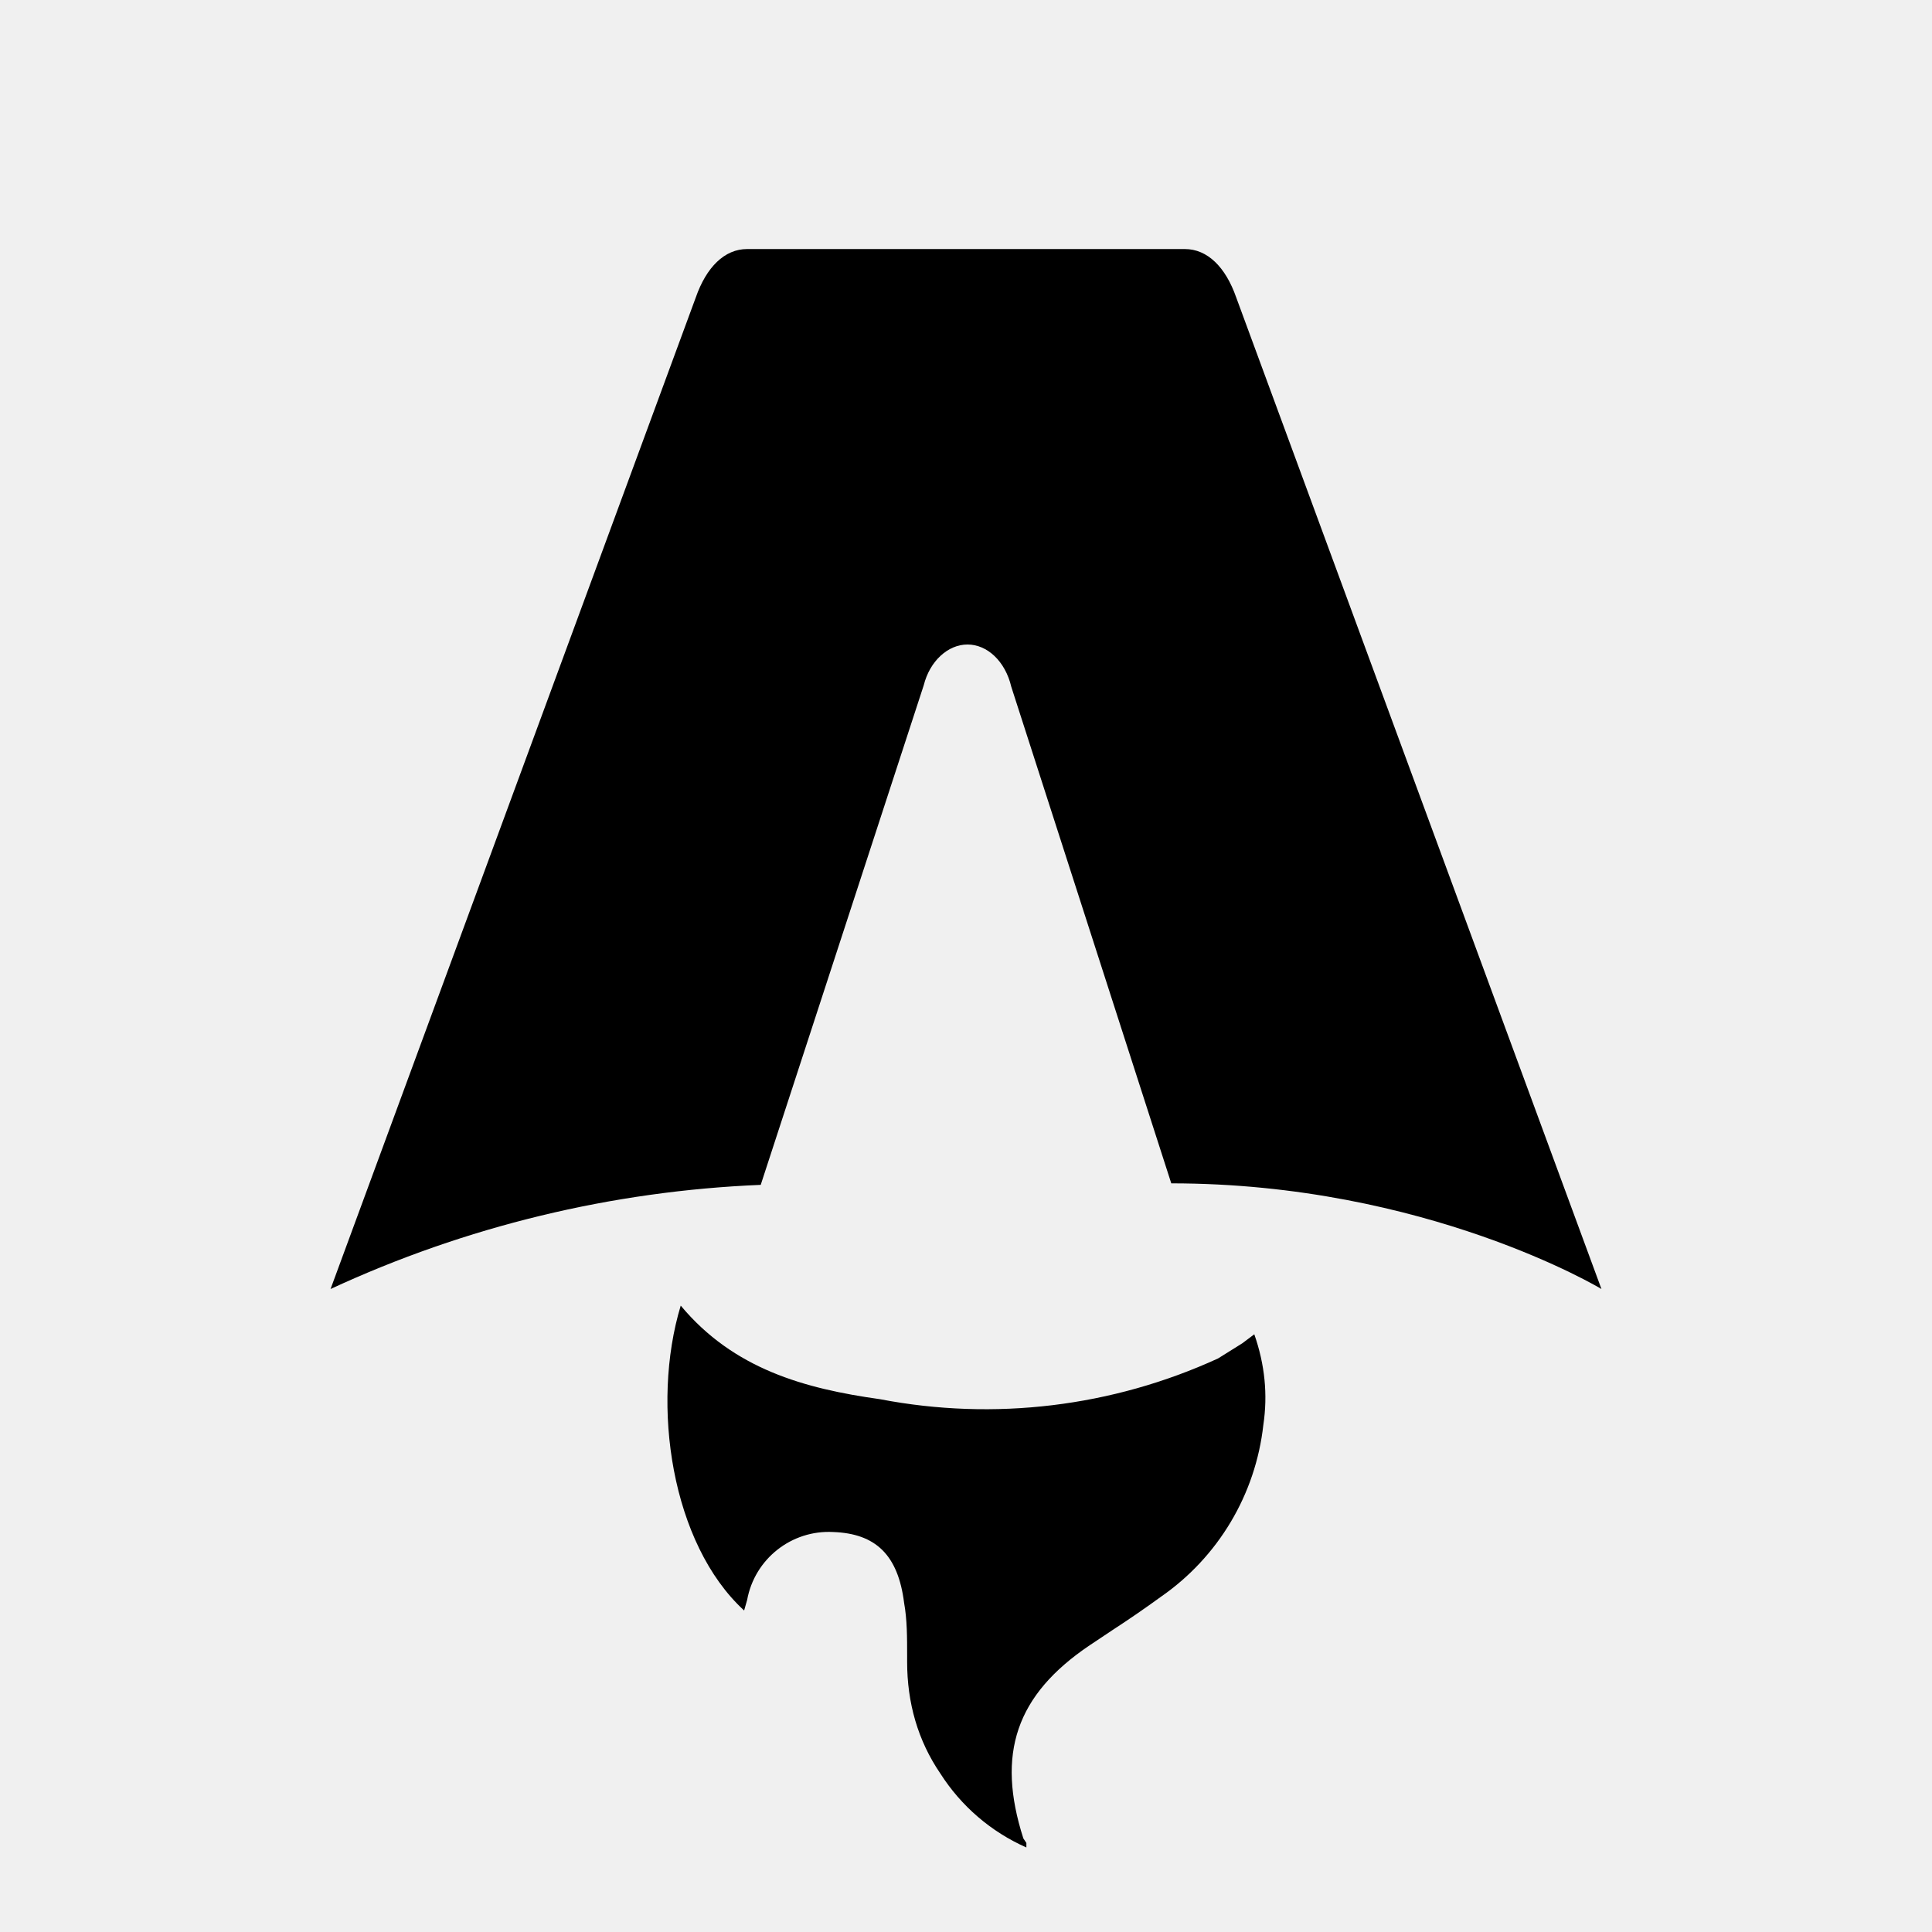
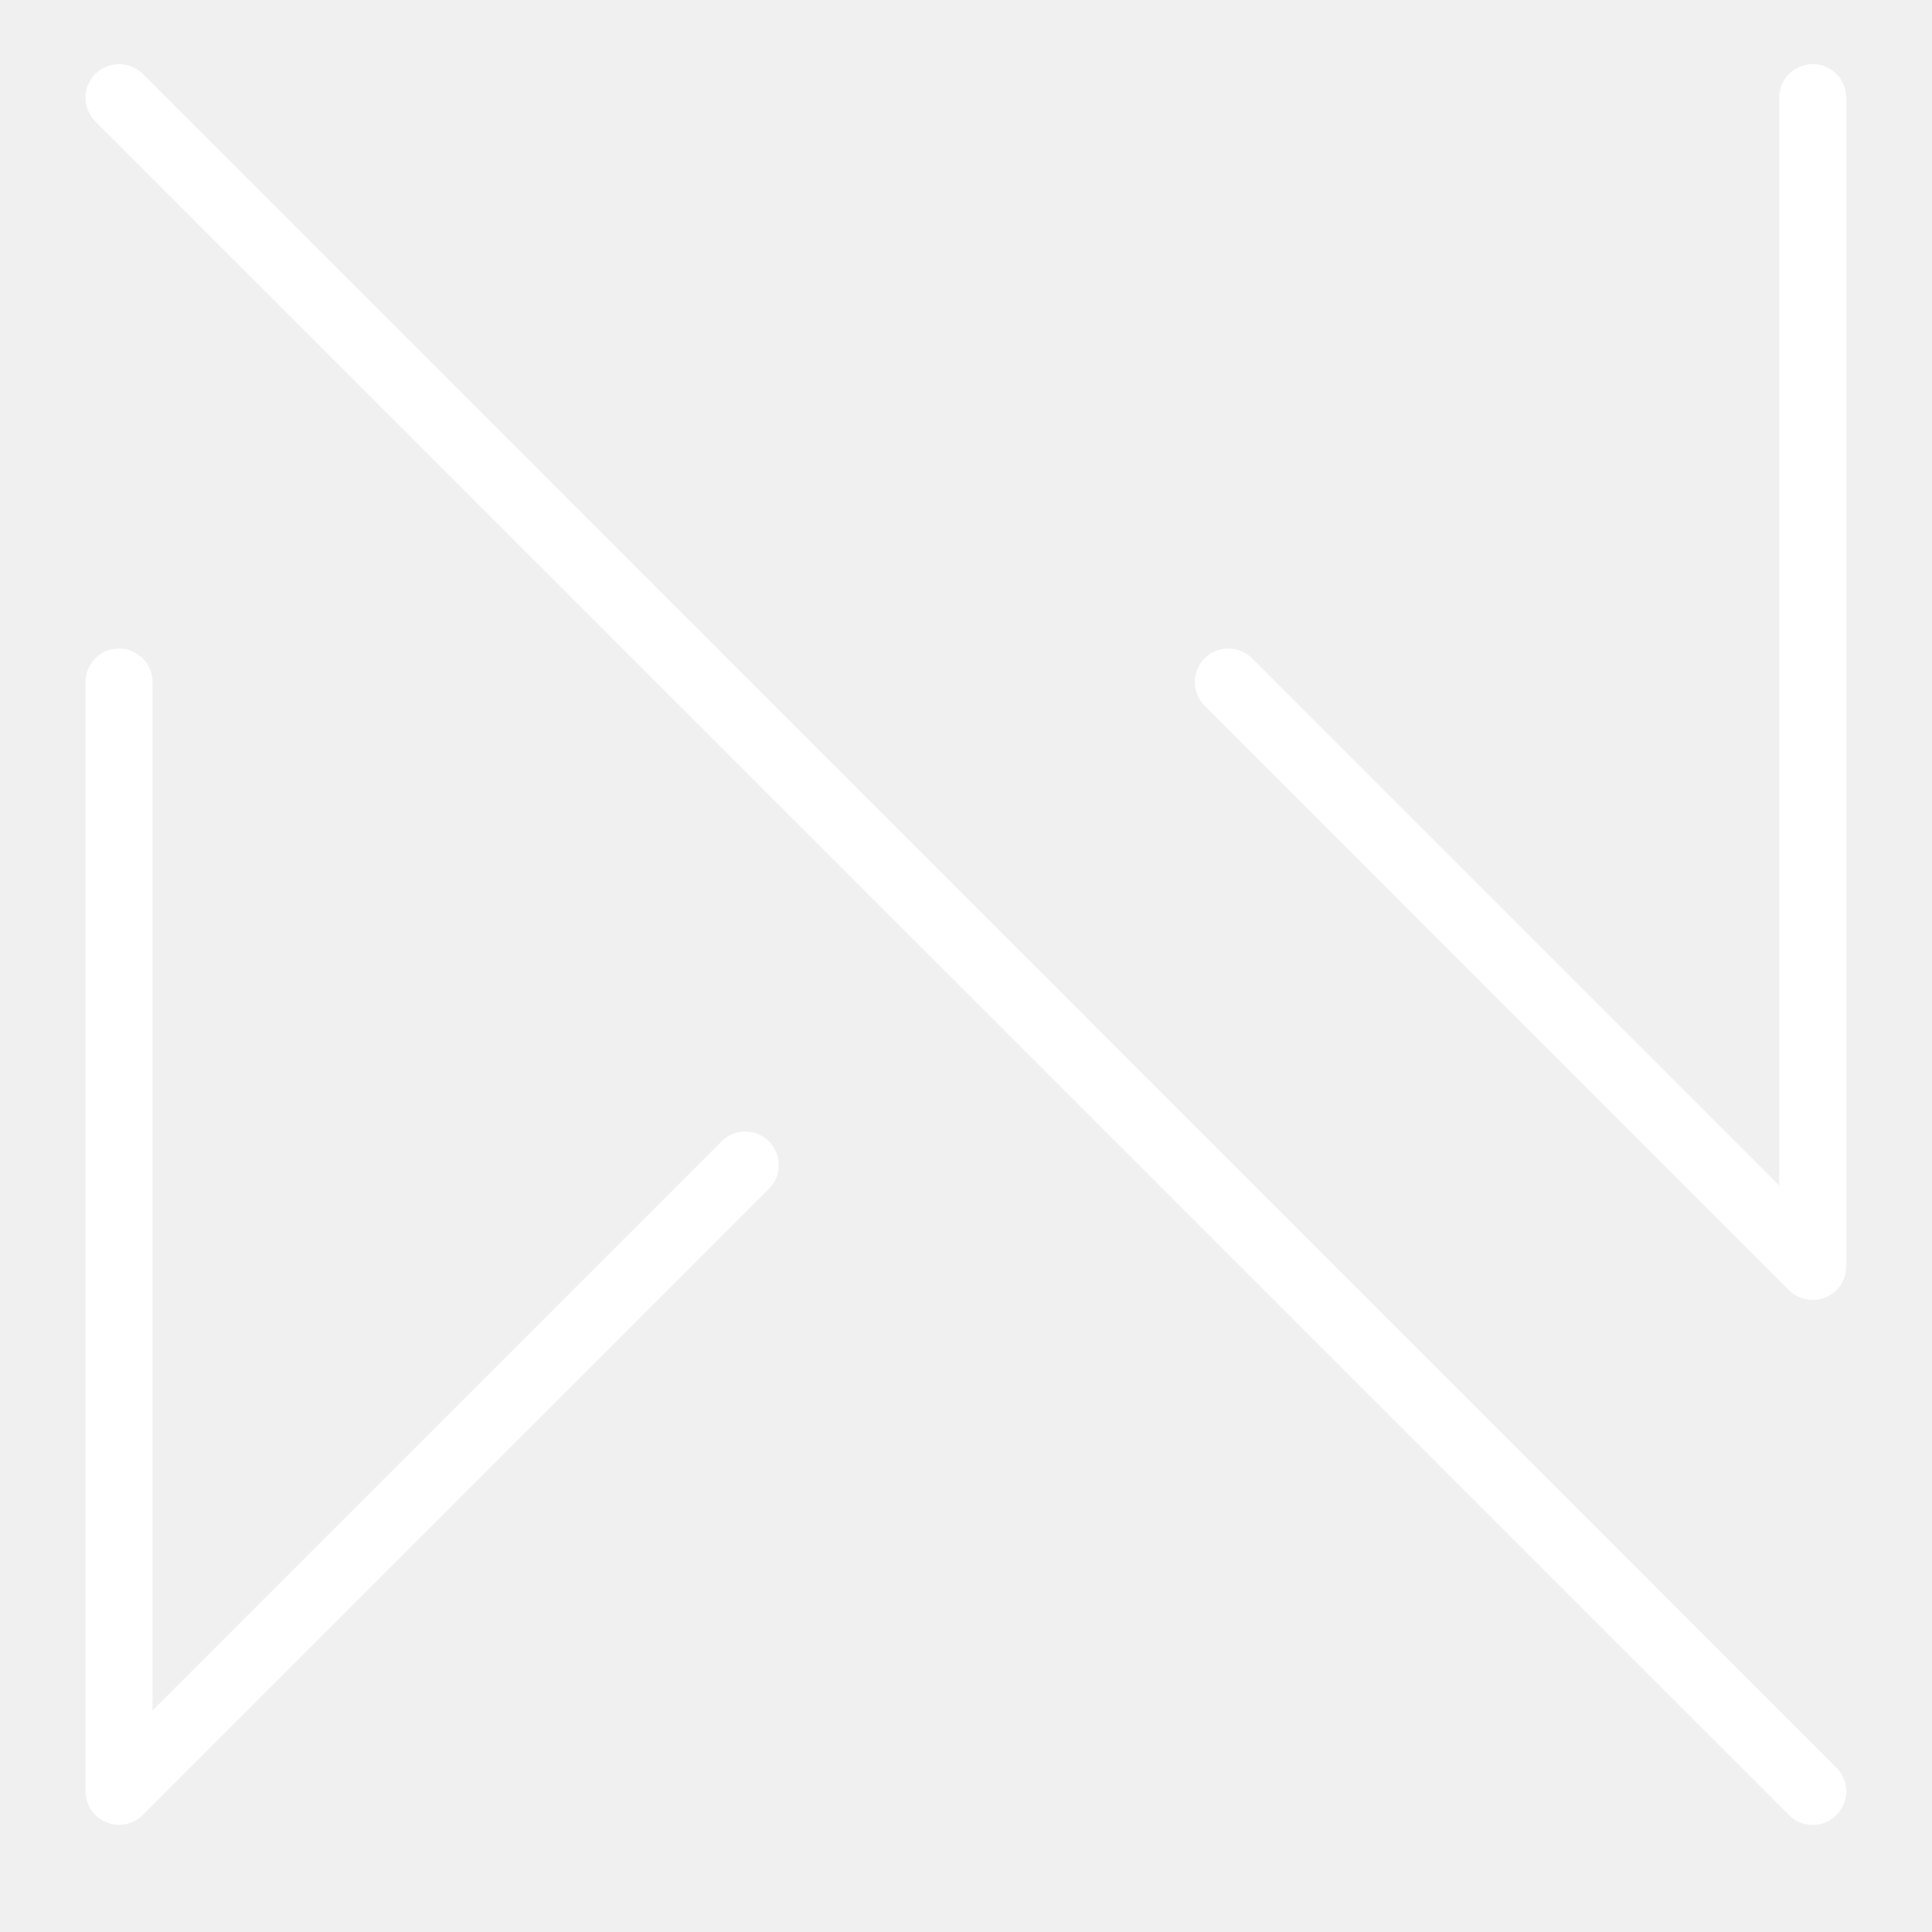
- <svg xmlns="http://www.w3.org/2000/svg" fill="none" viewBox="0 0 128 128">
-   <path d="M50.4 78.5a75.1 75.1 0 0 0-28.5 6.9l24.2-65.7c.7-2 1.9-3.2 3.4-3.2h29c1.5 0 2.7 1.2 3.4 3.2l24.2 65.7s-11.6-7-28.5-7L67 45.5c-.4-1.7-1.6-2.8-2.9-2.8-1.3 0-2.5 1.1-2.9 2.7L50.4 78.5Zm-1.1 28.2Zm-4.2-20.2c-2 6.6-.6 15.8 4.2 20.2a17.5 17.5 0 0 1 .2-.7 5.5 5.5 0 0 1 5.7-4.5c2.8.1 4.3 1.5 4.7 4.7.2 1.1.2 2.3.2 3.5v.4c0 2.7.7 5.2 2.2 7.4a13 13 0 0 0 5.7 4.9v-.3l-.2-.3c-1.8-5.6-.5-9.5 4.4-12.8l1.5-1a73 73 0 0 0 3.2-2.2 16 16 0 0 0 6.8-11.4c.3-2 .1-4-.6-6l-.8.6-1.6 1a37 37 0 0 1-22.4 2.7c-5-.7-9.7-2-13.2-6.2Z" />
-   <style>
-         path { fill: #000; }
-         @media (prefers-color-scheme: dark) {
-             path { fill: #FFF; }
-         }
-     </style>
+ <svg xmlns="http://www.w3.org/2000/svg" width="64" zoomAndPan="magnify" viewBox="0 0 48 48" height="64" preserveAspectRatio="xMidYMid meet" version="1.0">
+   <defs>
+     <clipPath id="6c8295f908">
+       <path d="M 2 1.34 L 45.973 1.34 L 45.973 45.422 L 2 45.422 Z M 2 1.34 " clip-rule="nonzero" />
+     </clipPath>
+   </defs>
+   <g clip-path="url(#6c8295f908)">
+     <path fill="#ffffff" d="M 2.957 16.113 C 3.418 16.113 3.789 16.484 3.789 16.945 L 3.789 42.496 L 17.93 28.355 C 18.254 28.031 18.781 28.031 19.105 28.355 C 19.43 28.684 19.43 29.211 19.105 29.535 L 3.547 45.094 C 3.309 45.332 2.949 45.402 2.637 45.273 C 2.328 45.145 2.125 44.844 2.125 44.504 L 2.125 16.945 C 2.125 16.484 2.496 16.113 2.957 16.113 Z M 45.039 1.594 C 45.496 1.594 45.871 1.965 45.871 2.426 L 45.871 31.465 C 45.871 31.801 45.668 32.105 45.355 32.234 C 45.043 32.363 44.688 32.293 44.449 32.055 L 29.93 17.535 C 29.605 17.207 29.605 16.68 29.93 16.355 C 30.254 16.031 30.781 16.031 31.105 16.355 L 44.203 29.453 L 44.203 2.426 C 44.203 1.965 44.578 1.594 45.039 1.594 Z M 2.957 1.594 C 3.172 1.594 3.383 1.676 3.547 1.836 L 45.625 43.918 C 45.953 44.242 45.953 44.77 45.625 45.094 C 45.301 45.422 44.773 45.422 44.449 45.094 L 2.367 3.016 C 2.043 2.688 2.043 2.16 2.367 1.836 C 2.531 1.676 2.746 1.594 2.957 1.594 " fill-opacity="1" fill-rule="nonzero" />
+   </g>
</svg>
